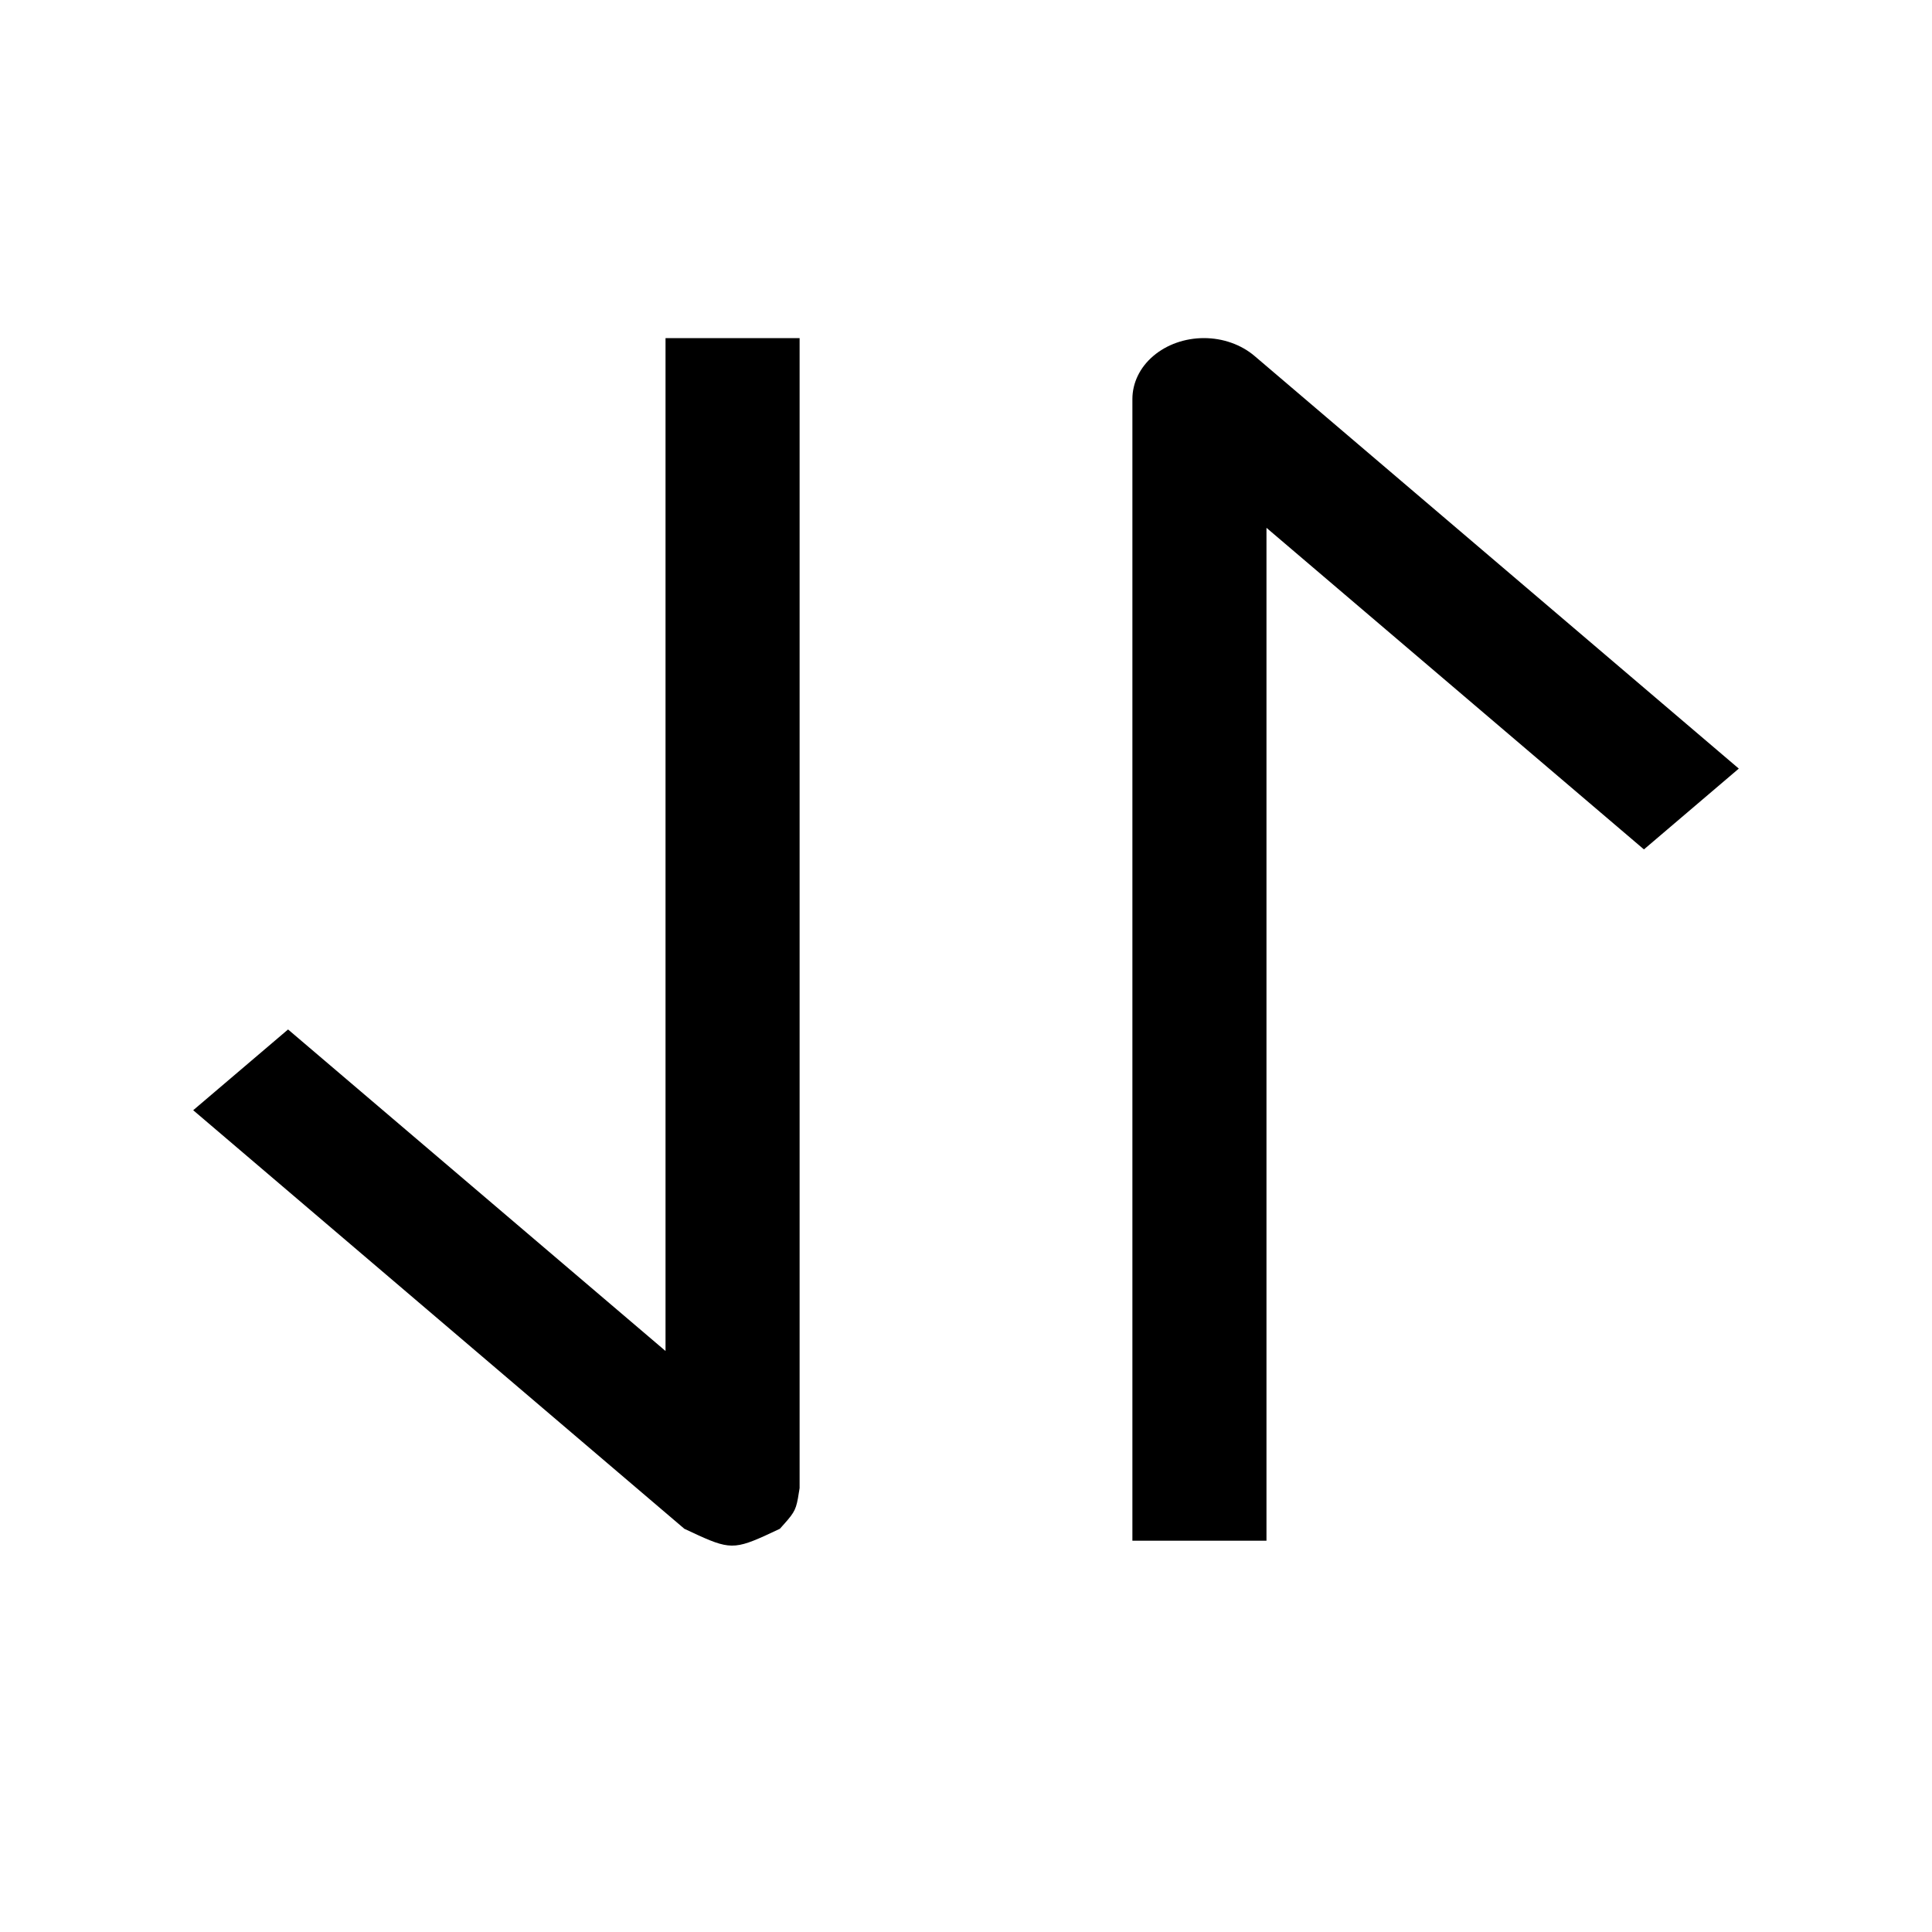
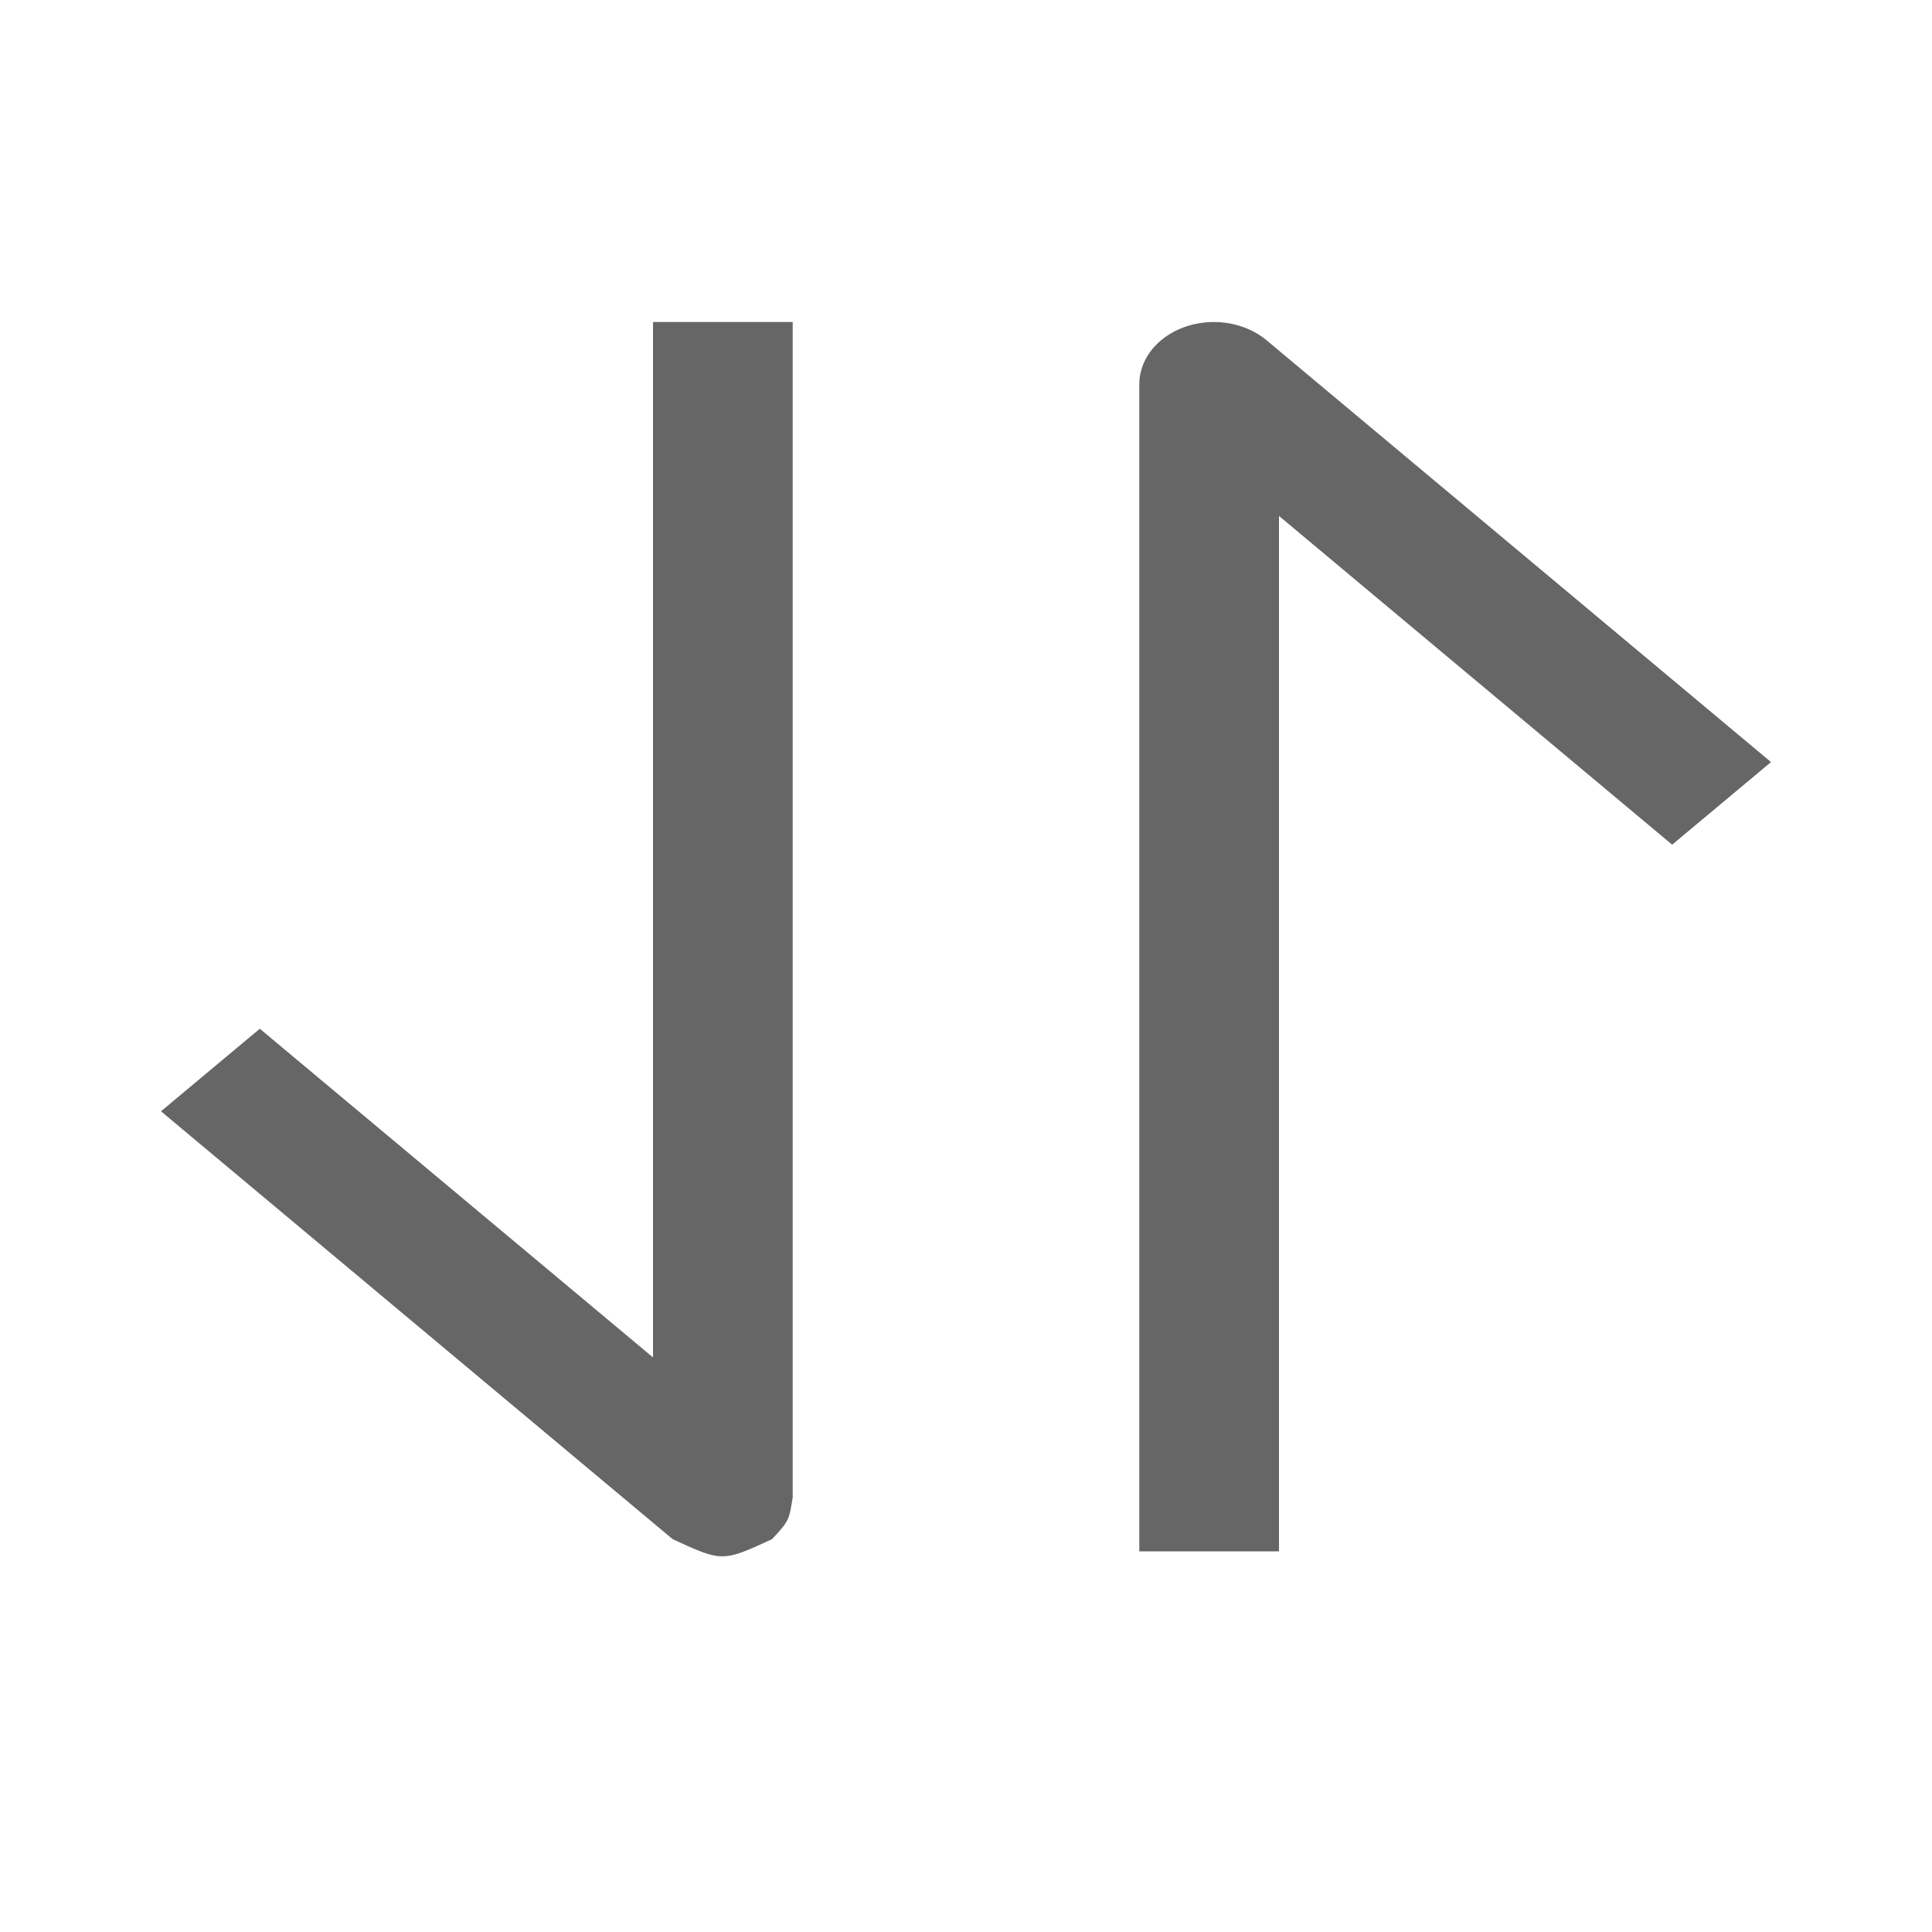
<svg xmlns="http://www.w3.org/2000/svg" width="40" height="40" viewBox="0 0 40 40" fill="none">
-   <path d="M26.221 10.928V31.899H23.445V8.263C23.445 7.927 23.6 7.606 23.878 7.37C24.156 7.133 24.533 7 24.926 7C25.318 7 25.695 7.133 25.974 7.37L36 15.913L34.036 17.586L26.221 10.928ZM13.779 27.972V7.001H16.555V30.81L16.52 31.023C16.471 31.29 16.422 31.345 16.146 31.652L15.835 31.797C15.143 32.11 15.041 32.061 14.169 31.652L4 22.986L5.964 21.314L13.779 27.971V27.972Z" fill="black" />
+   <path d="M26.48 10.682V32.119H23.588V7.957C23.588 7.614 23.75 7.286 24.039 7.045C24.329 6.803 24.722 6.667 25.131 6.667C25.54 6.667 25.932 6.803 26.223 7.045L36.667 15.778L34.62 17.488L26.48 10.682ZM13.52 28.105V6.667H16.412V31.005L16.375 31.224C16.324 31.496 16.273 31.553 15.985 31.866L15.662 32.014C14.941 32.334 14.834 32.285 13.926 31.866L3.333 23.008L5.379 21.299L13.52 28.104V28.105Z" fill="#666666" />
</svg>
